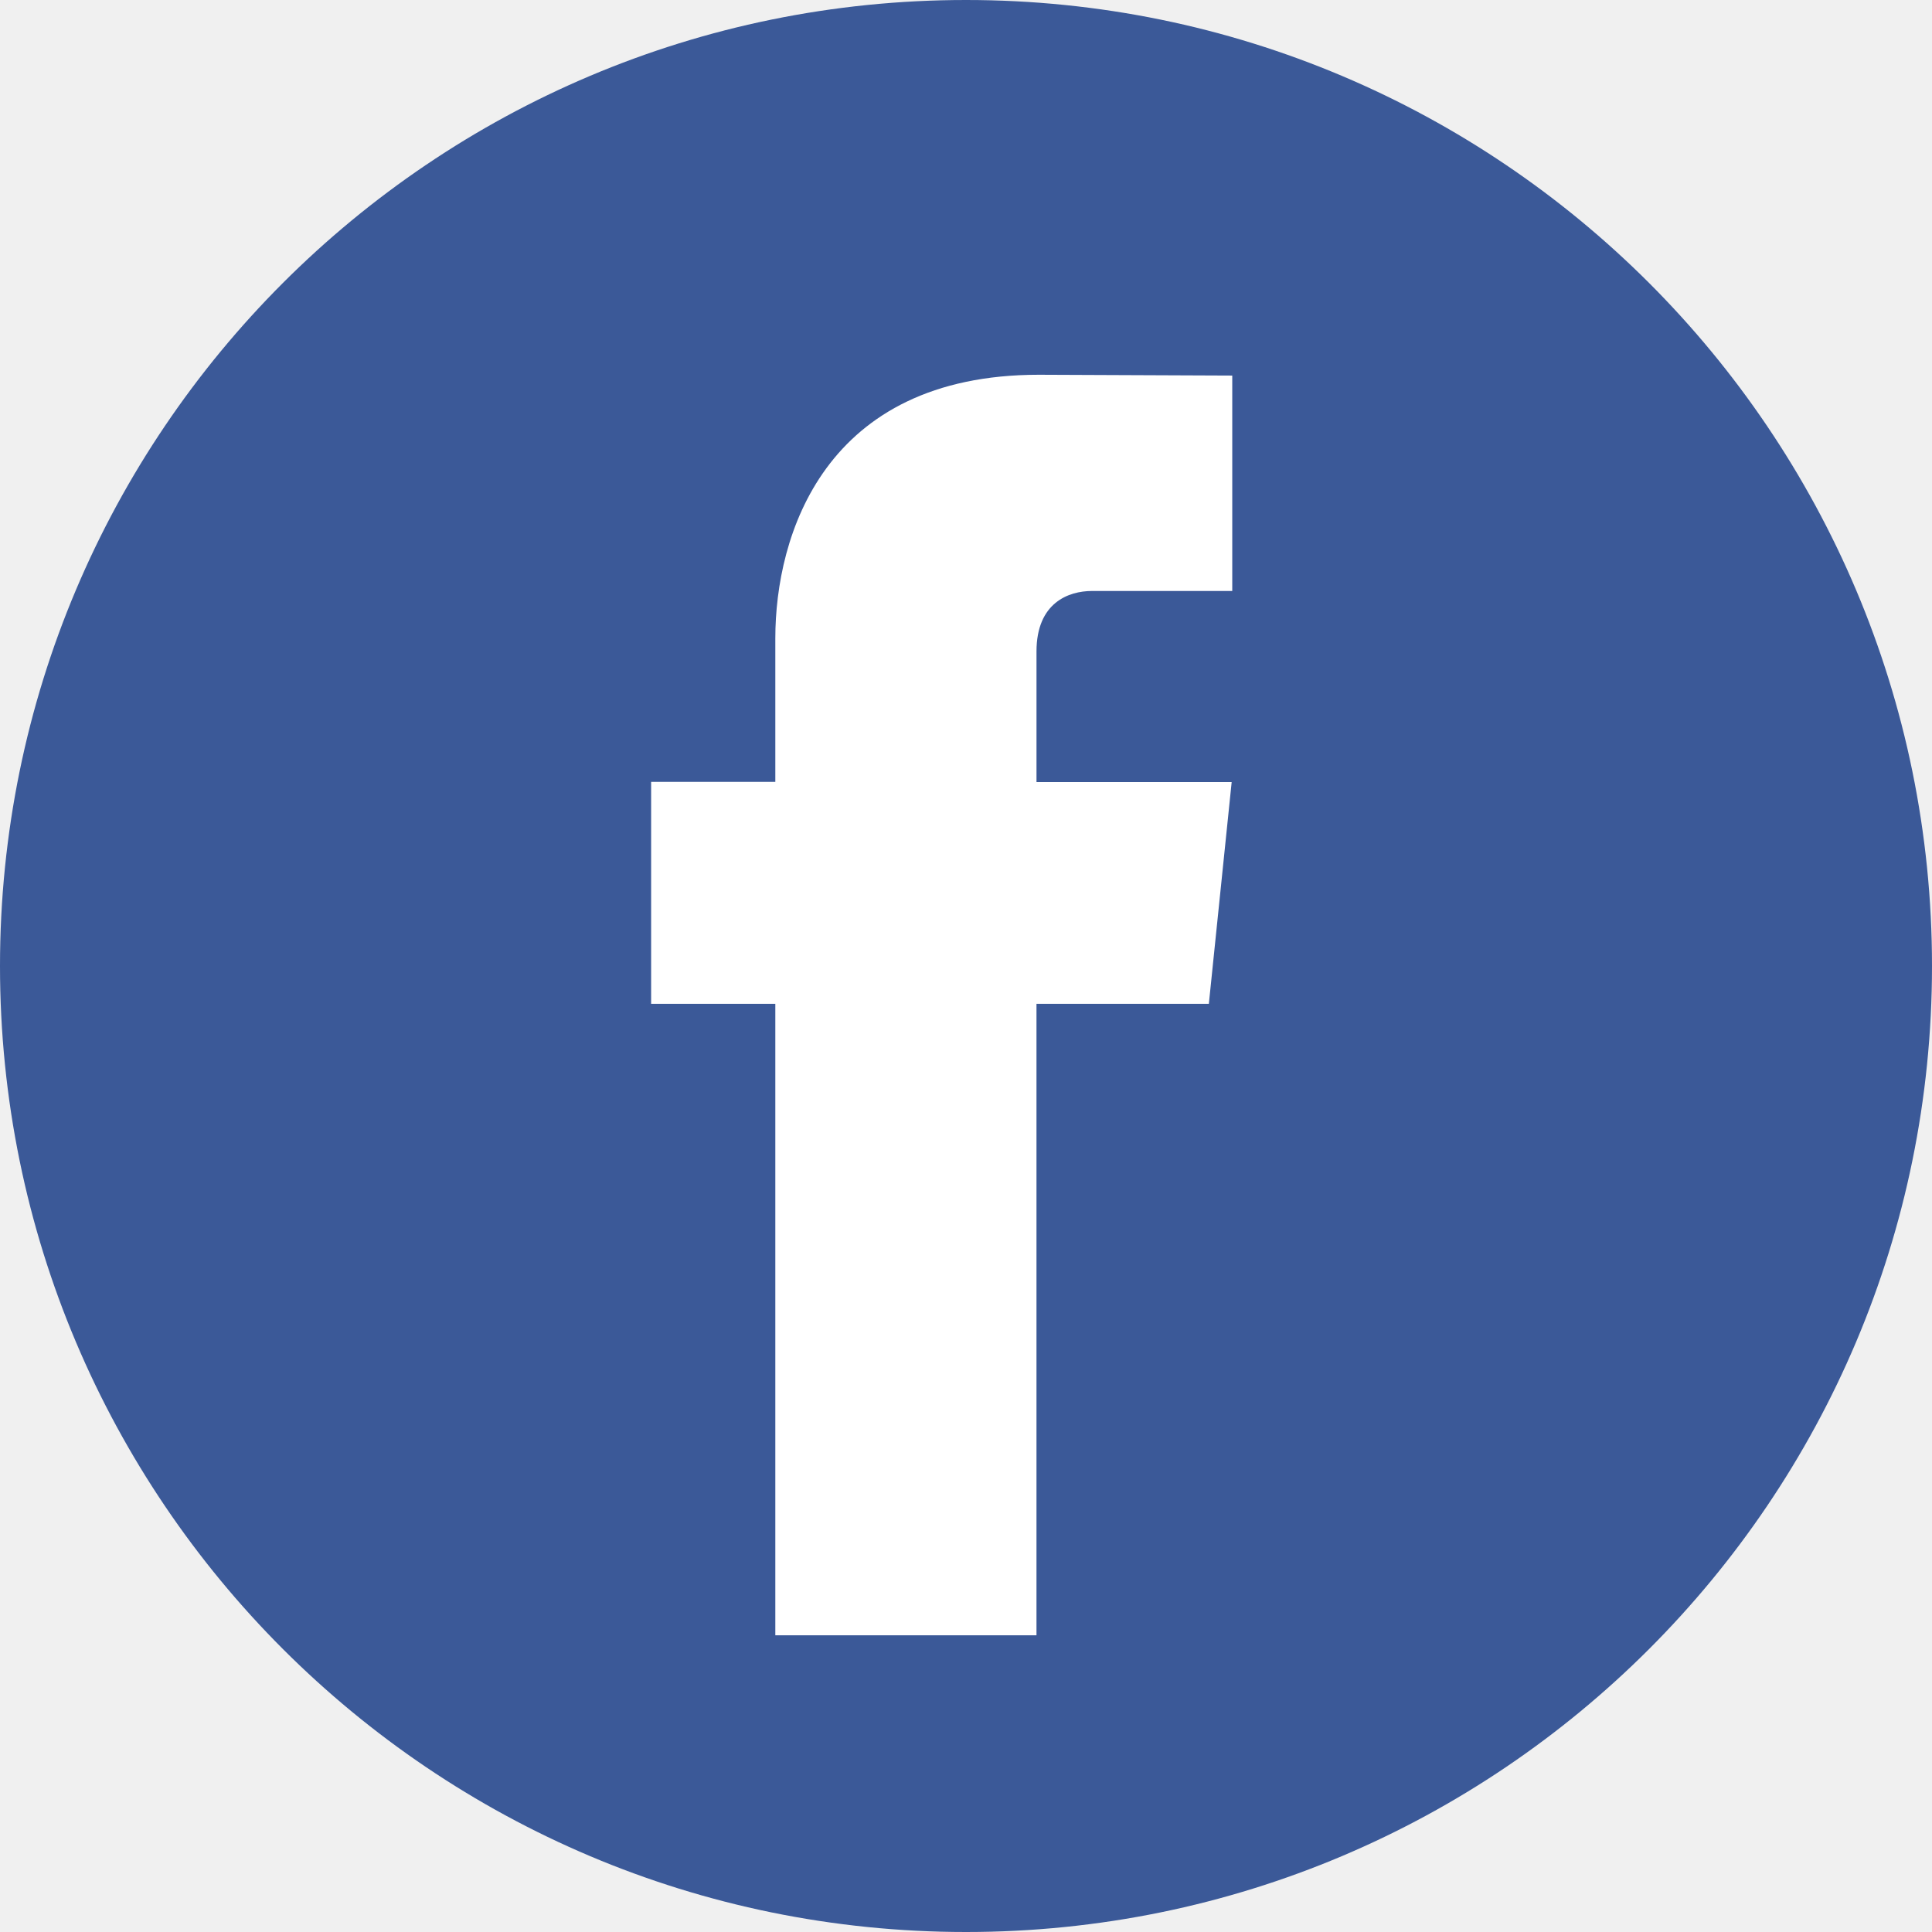
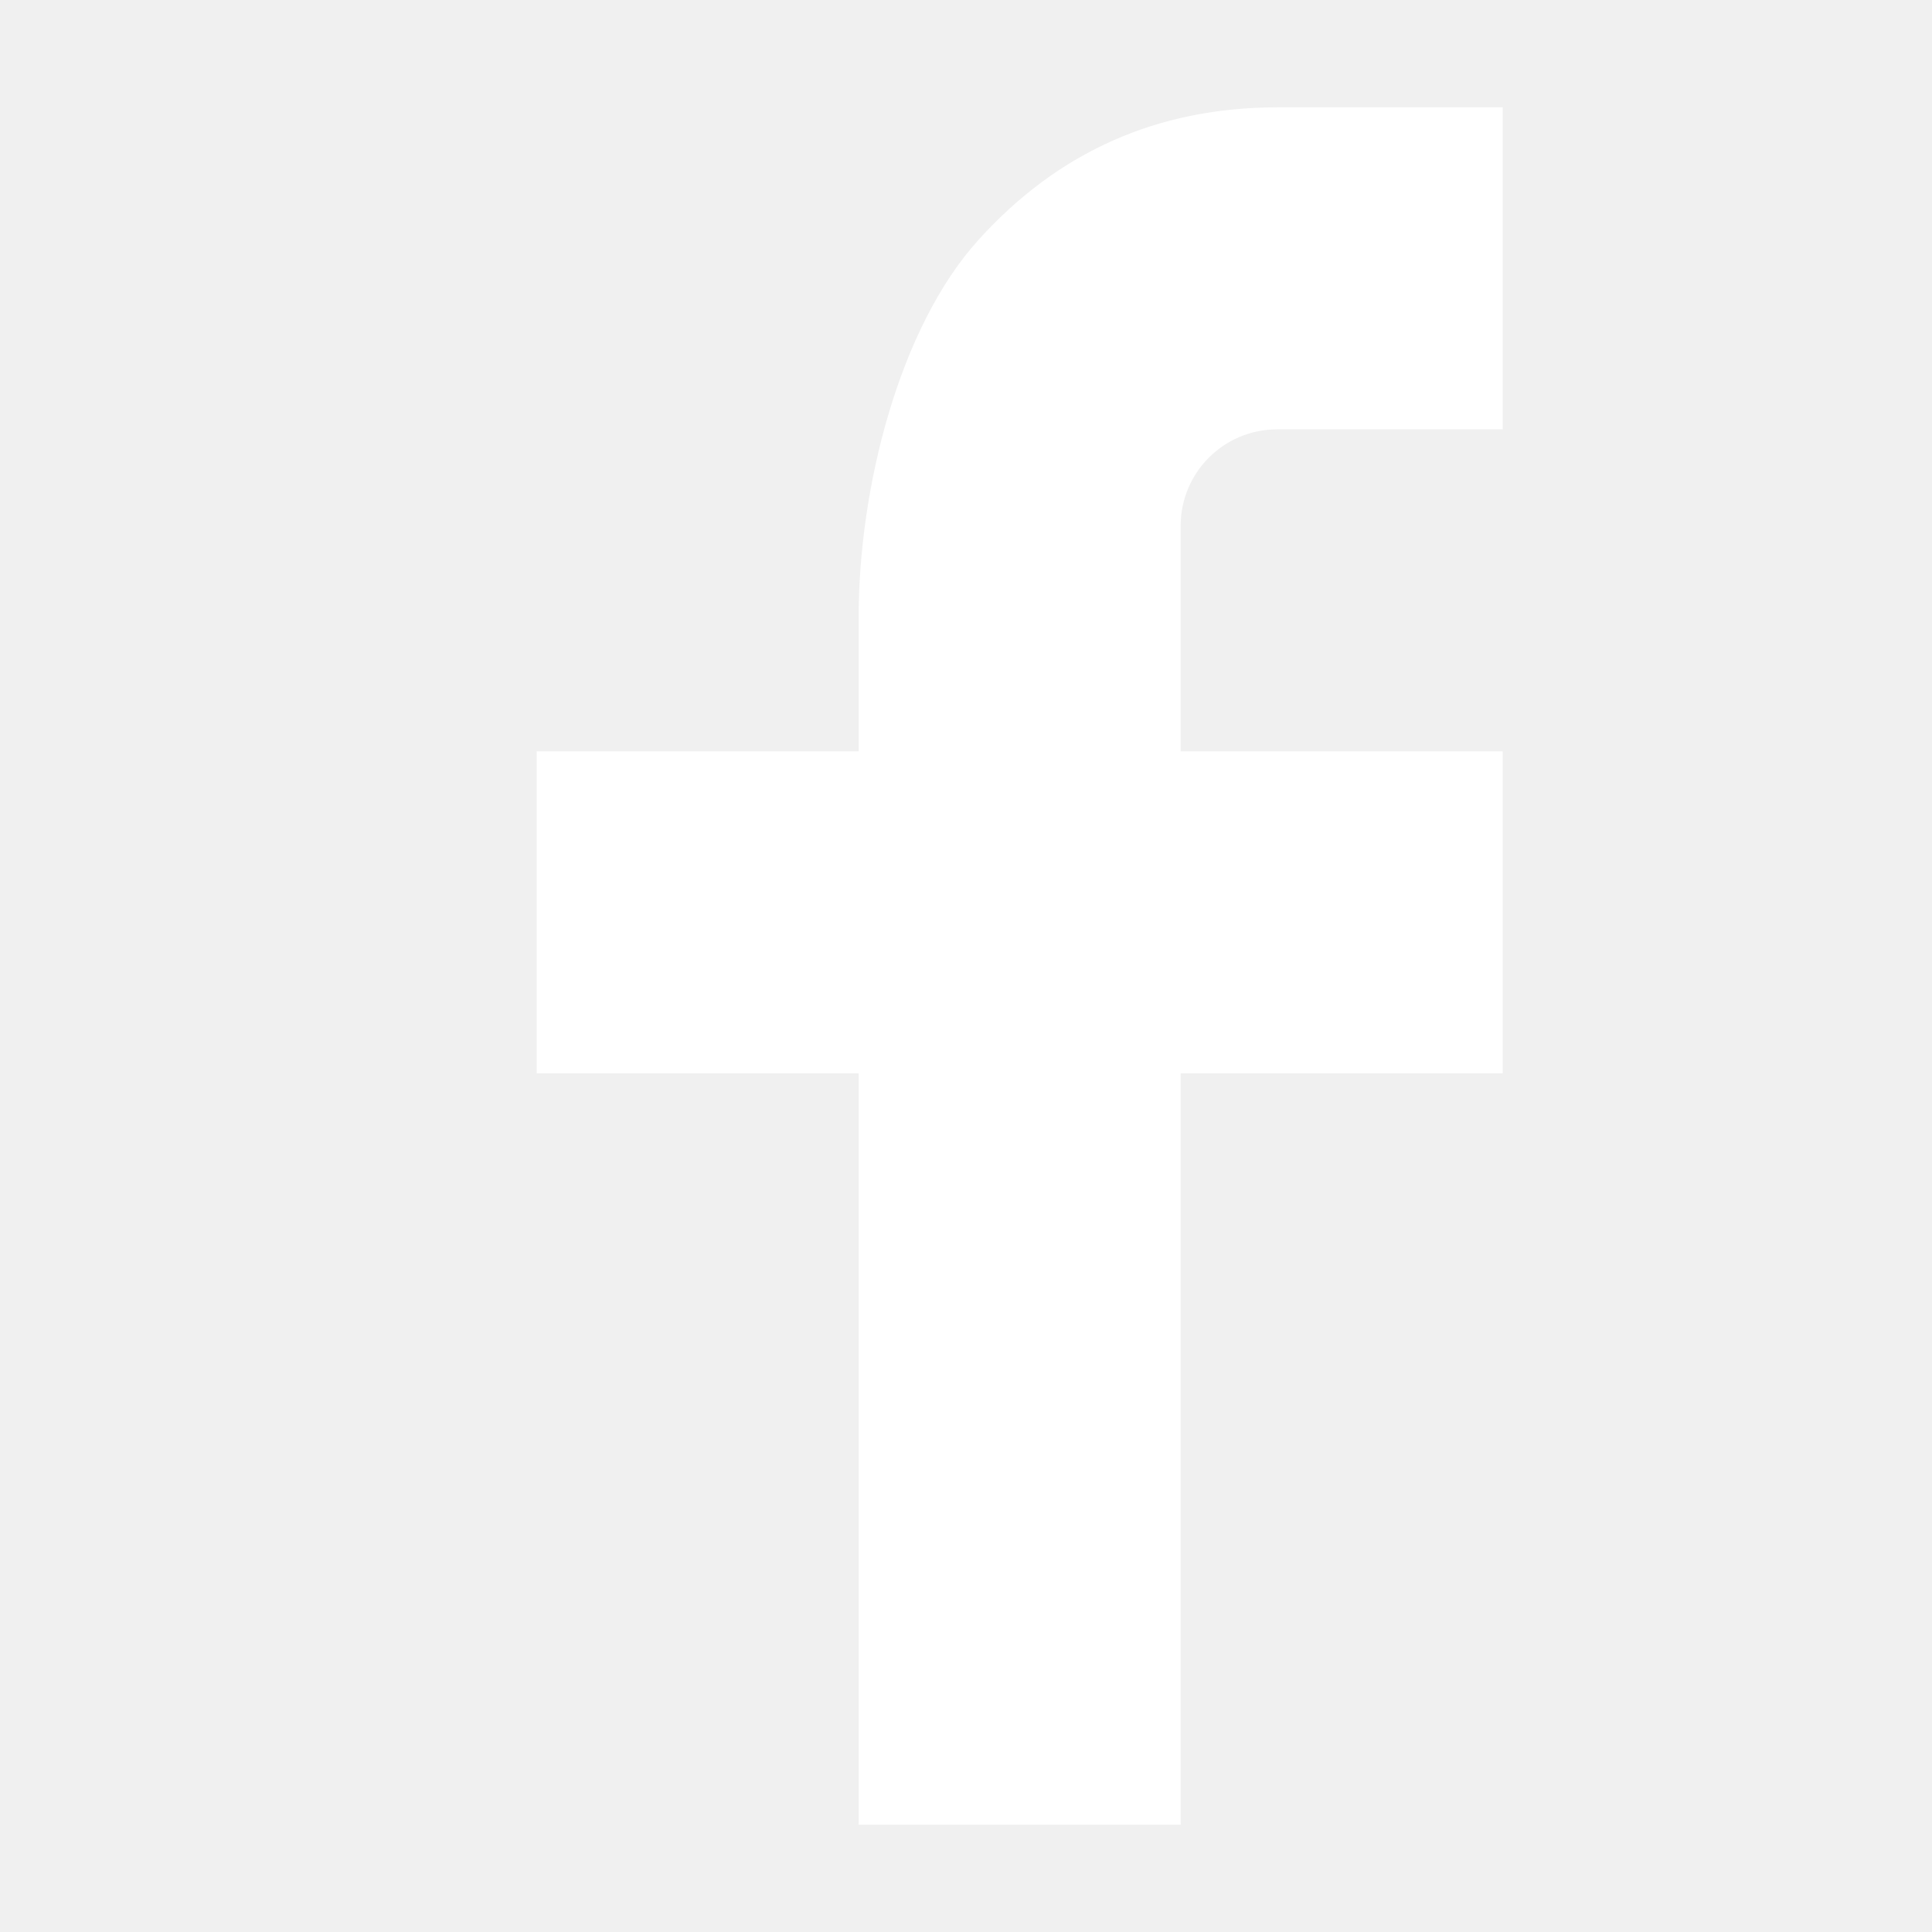
- <svg xmlns="http://www.w3.org/2000/svg" version="1.1" id="Capa_1" x="0px" y="0px" viewBox="0 0 112.196 112.196" style="enable-background:new 0 0 112.196 112.196;" xml:space="preserve">
-   <g>
-     <circle style="fill:#3B5998;" cx="56.098" cy="56.098" r="56.098" />
-     <path style="fill:#FFFFFF;" d="M70.201,58.294h-10.01v36.672H45.025V58.294h-7.213V45.406h7.213v-8.34   c0-5.964,2.833-15.303,15.301-15.303L71.56,21.81v12.51h-8.151c-1.337,0-3.217,0.668-3.217,3.513v7.585h11.334L70.201,58.294z" />
-   </g>
-   <g>
- </g>
-   <g>
- </g>
-   <g>
- </g>
-   <g>
- </g>
-   <g>
- </g>
-   <g>
- </g>
-   <g>
- </g>
-   <g>
- </g>
-   <g>
- </g>
-   <g>
- </g>
-   <g>
- </g>
-   <g>
- </g>
-   <g>
- </g>
-   <g>
- </g>
-   <g>
- </g>
+ <svg xmlns="http://www.w3.org/2000/svg" width="20" height="20" viewBox="0 0 18 18" fill="#ffffff">
+   <path d="M11 7h3v3h-3v7H8v-7H5V7h3V5.745c0-1.189.374-2.691 1.118-3.512C9.862 1.41 10.791 1 11.904 1H14v3h-2.1c-.498 0-.9.402-.9.899V7z" />
</svg>
